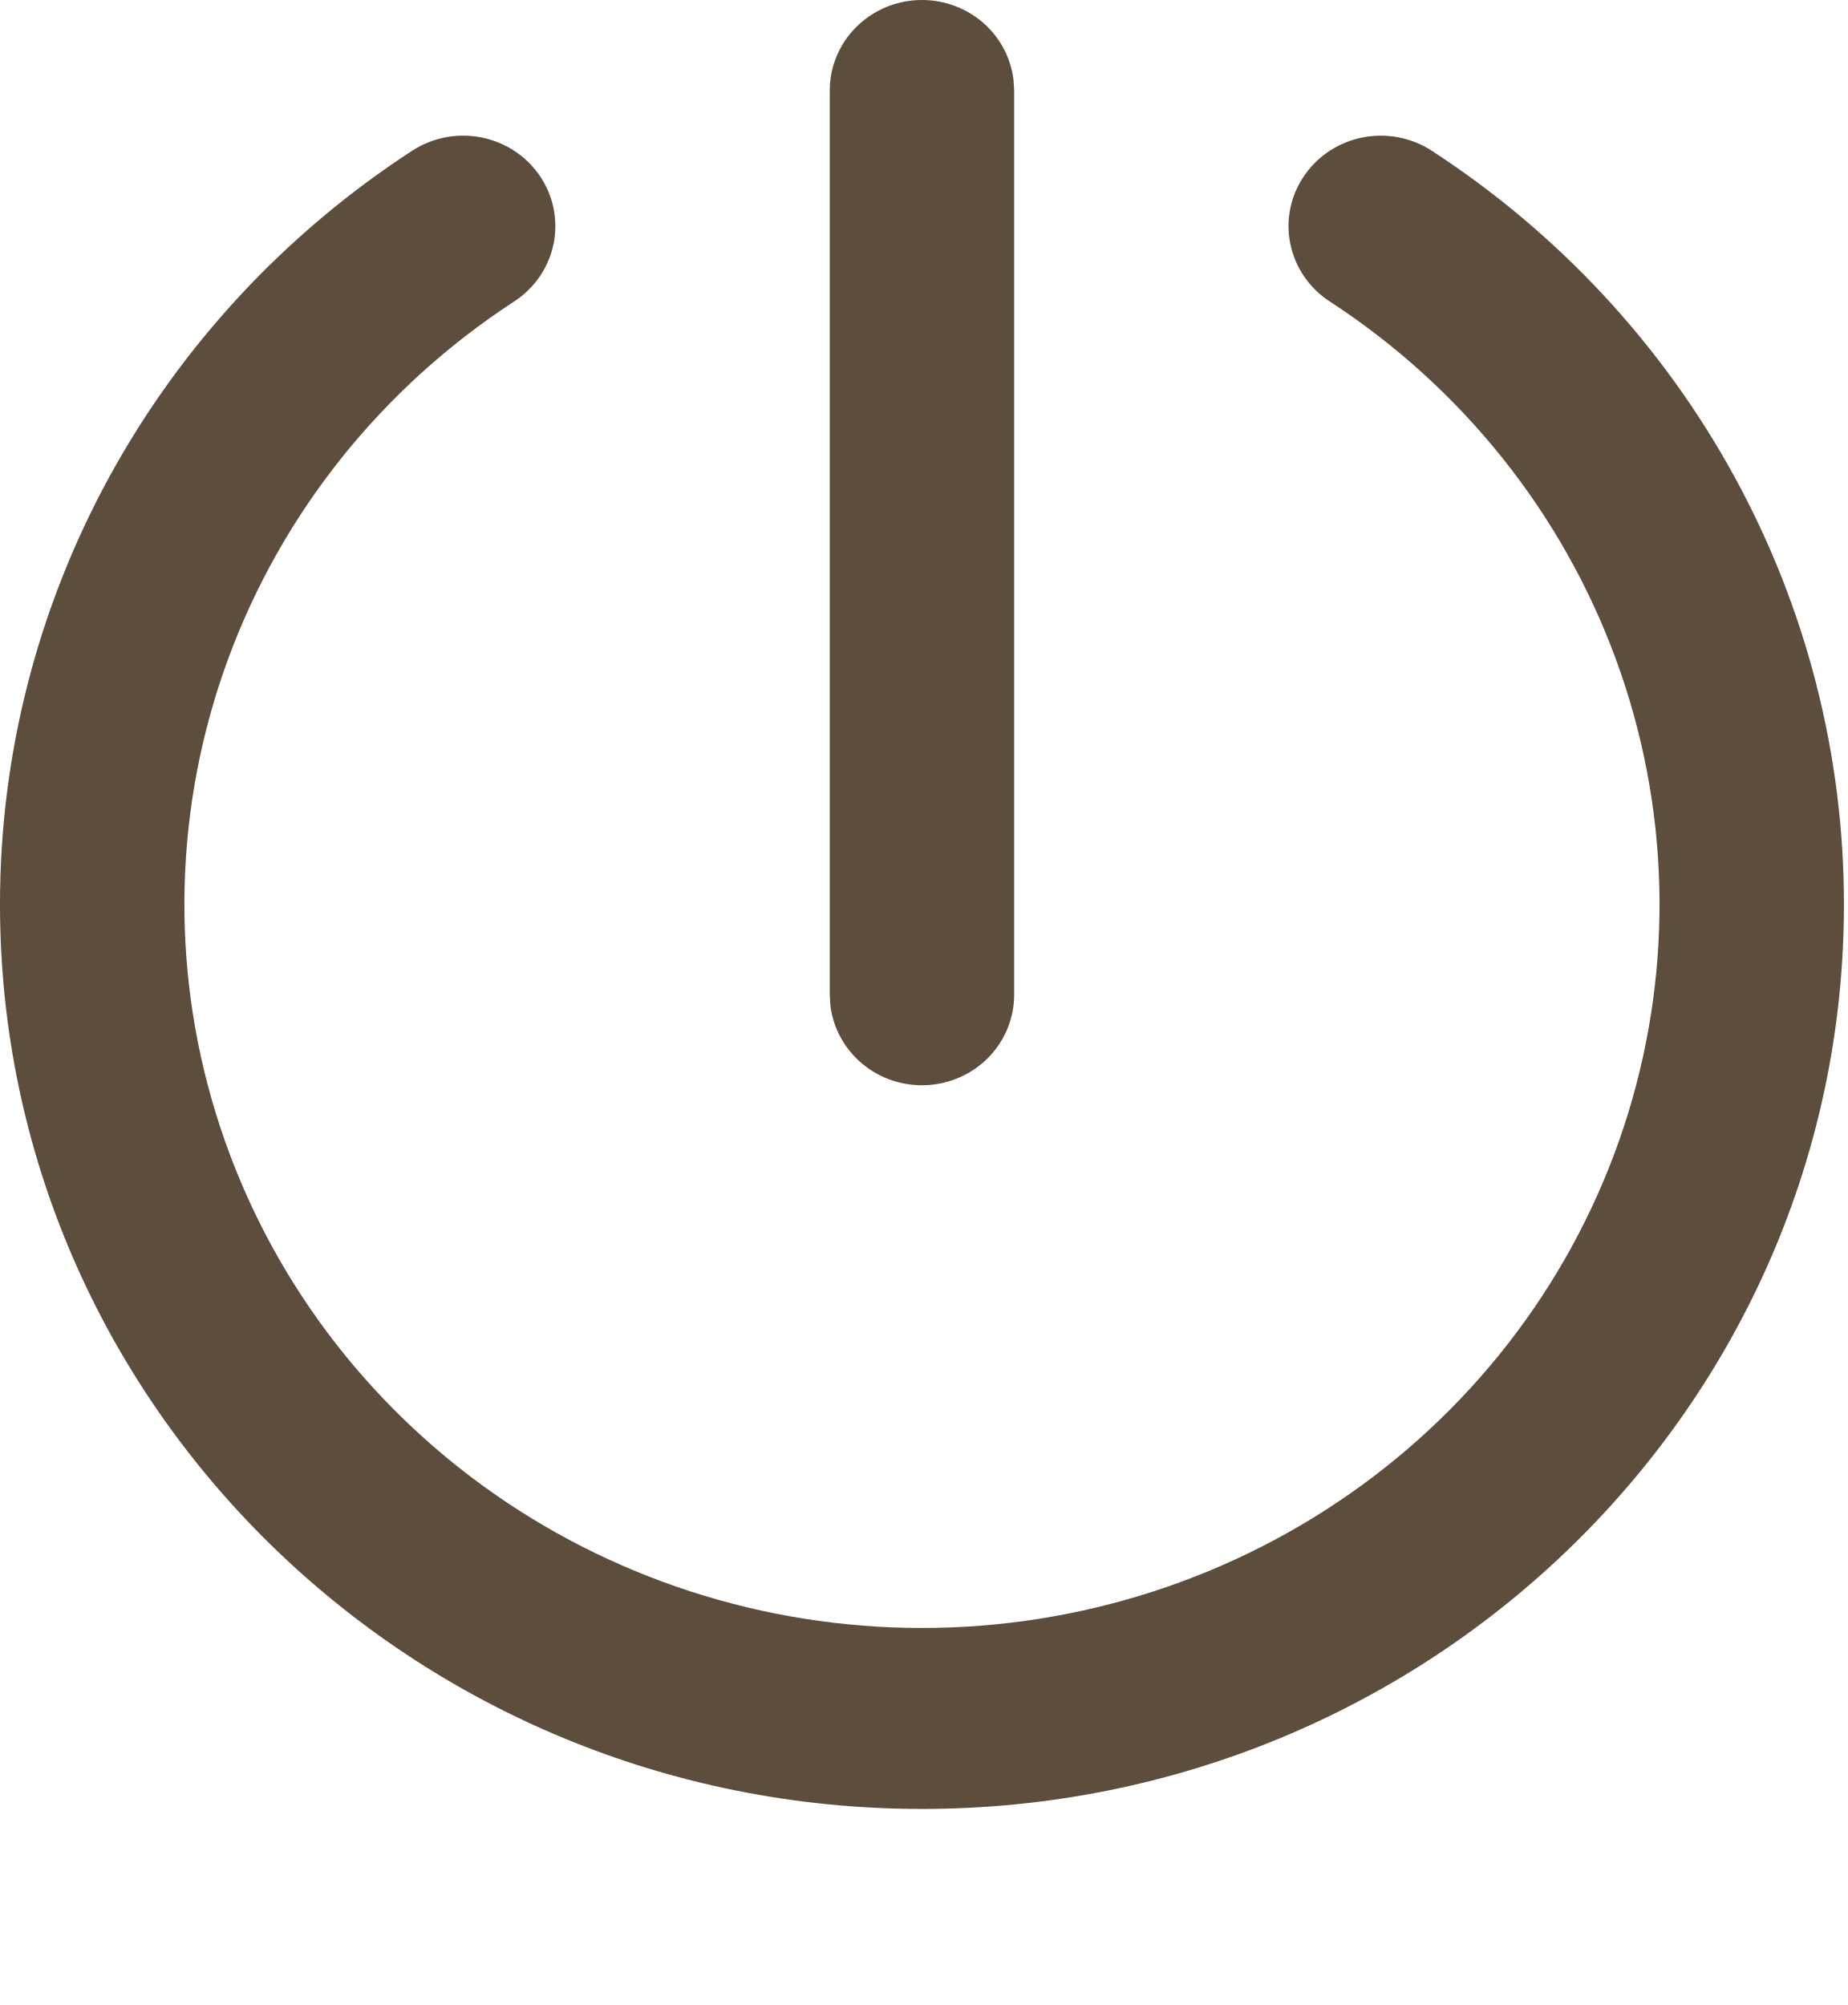
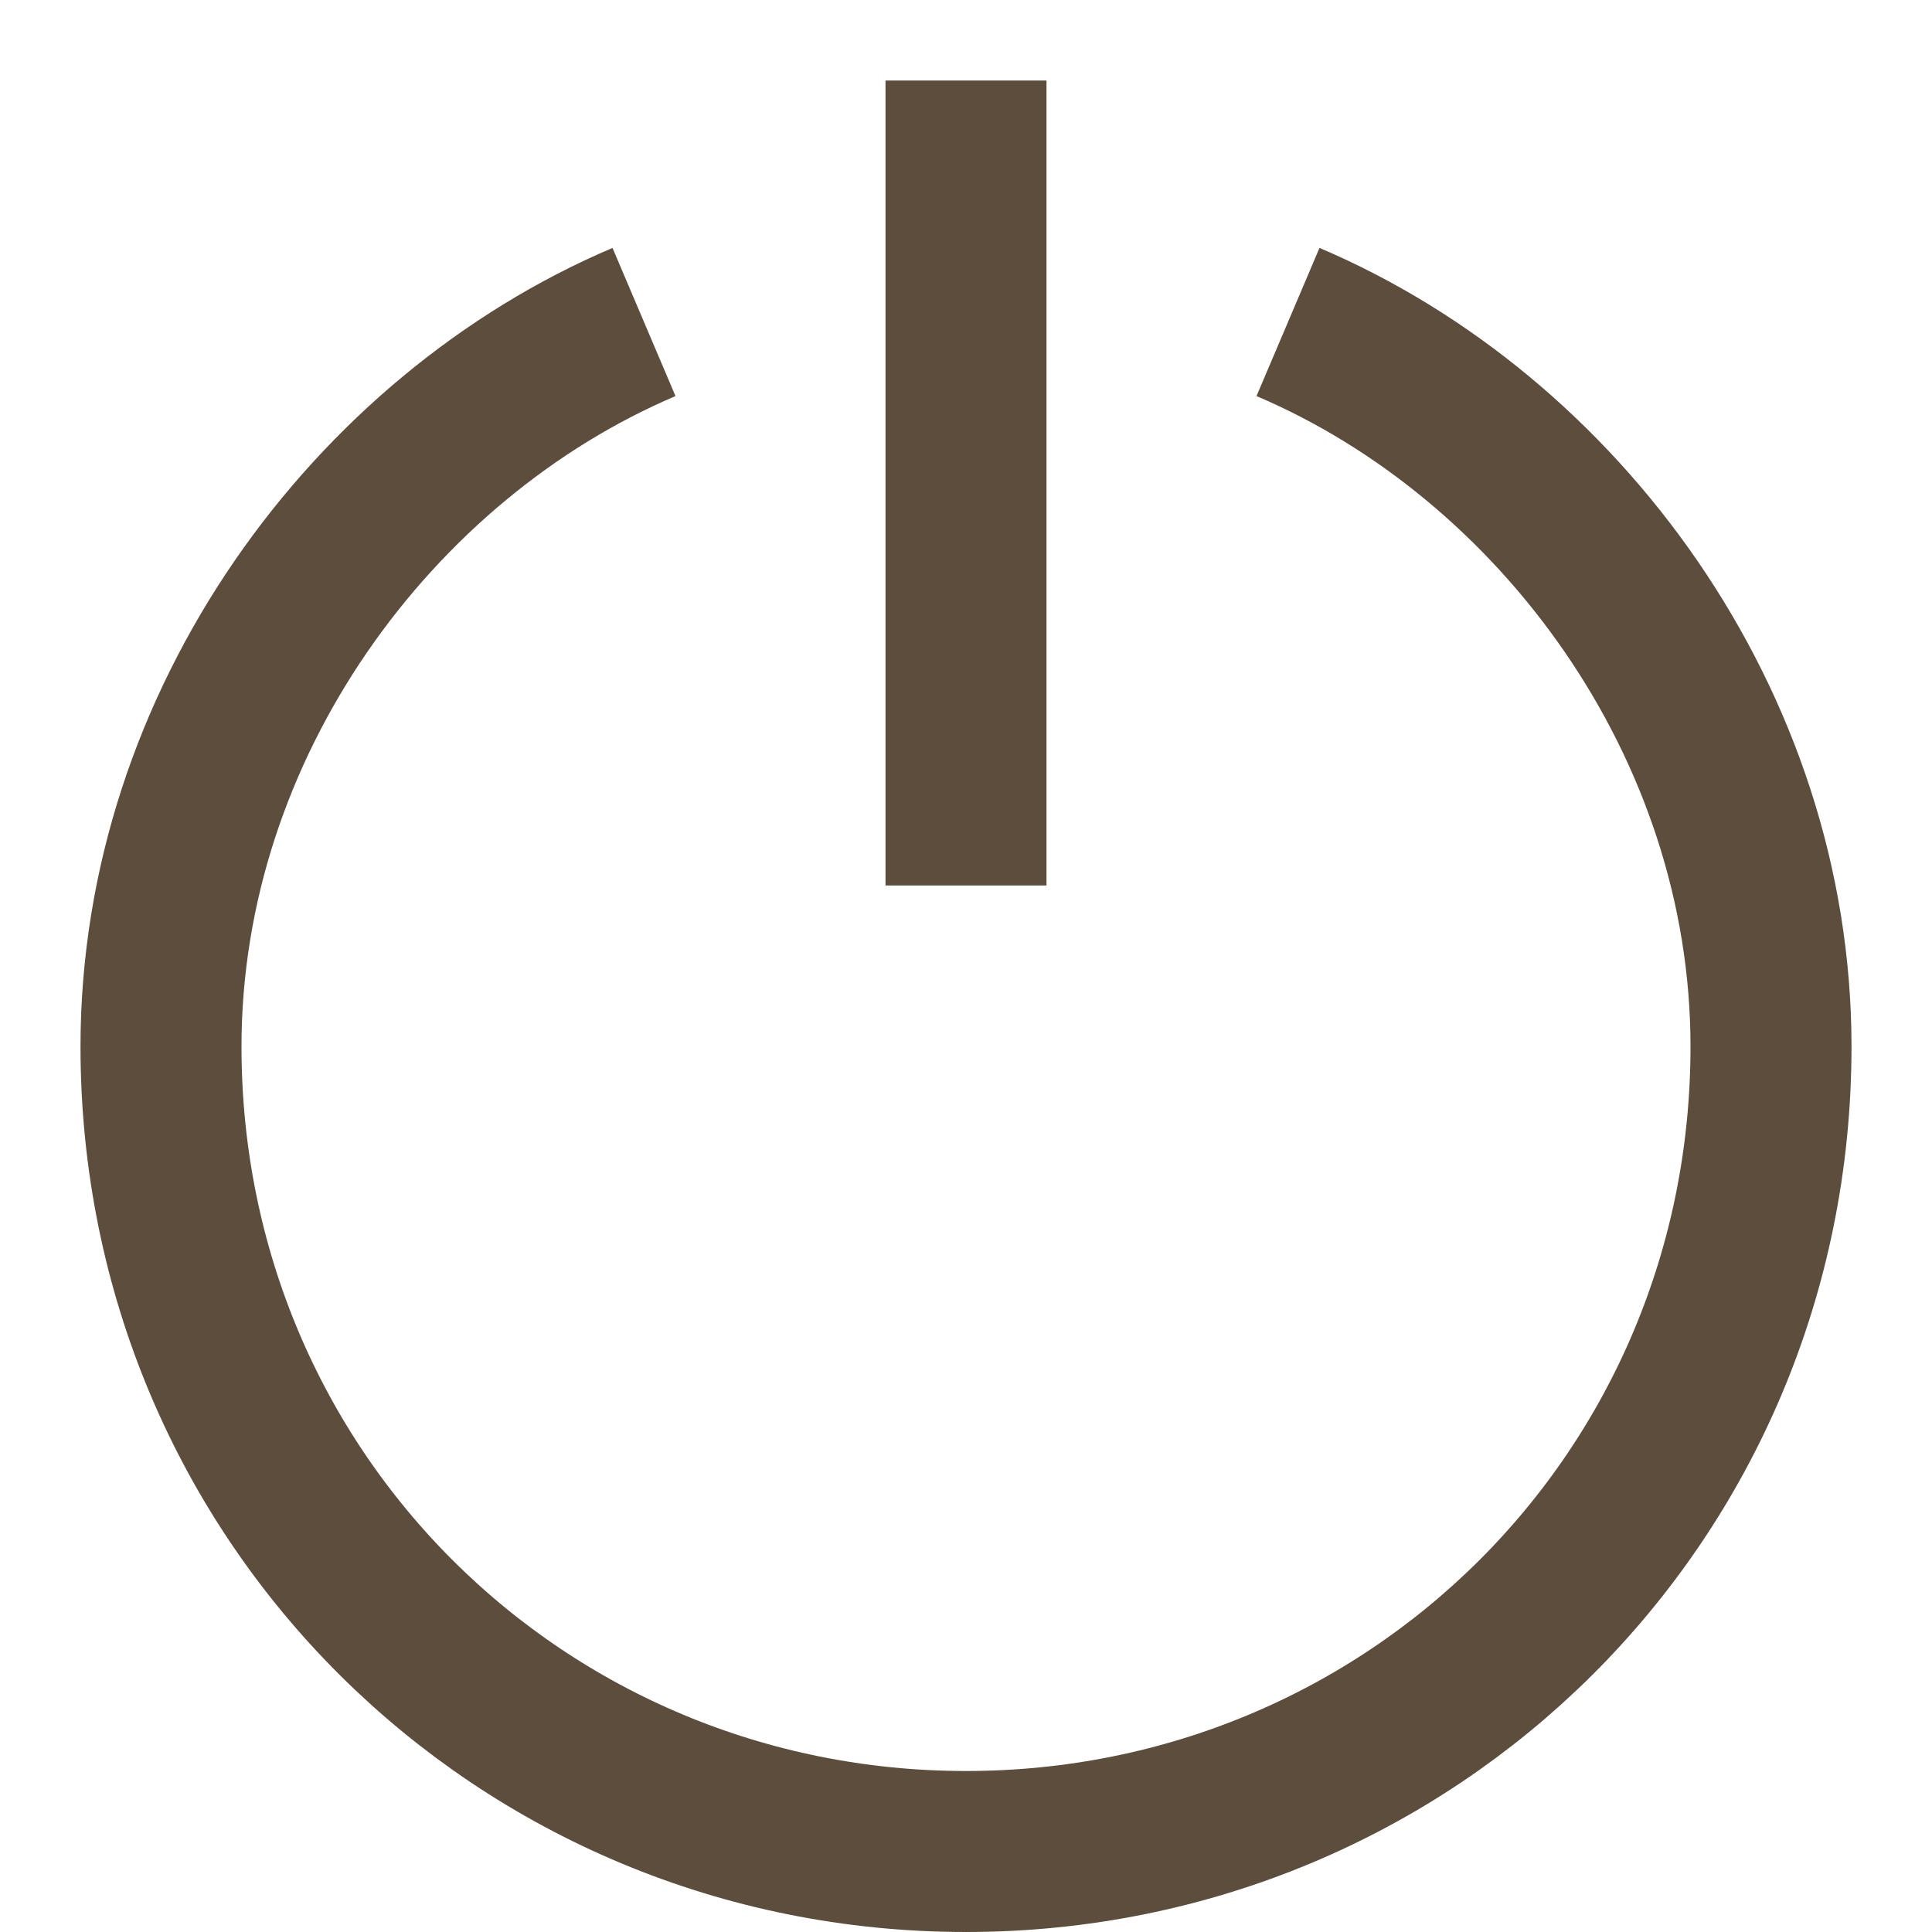
- <svg xmlns="http://www.w3.org/2000/svg" width="47" height="51" viewBox="0 0 47 51" fill="none">
-   <path d="M33.166 4.477C33.511 3.969 34.046 3.616 34.656 3.496C35.265 3.376 35.898 3.498 36.416 3.835C39.641 5.933 42.286 8.782 44.115 12.127C45.944 15.472 46.9 19.21 46.898 23.006C46.898 35.713 36.4 46.013 23.449 46.013C10.498 46.013 5.0405e-06 35.713 5.0405e-06 23.006C-0.003 19.21 0.953 15.472 2.782 12.127C4.612 8.782 7.257 5.933 10.482 3.835C11 3.497 11.633 3.375 12.243 3.496C12.853 3.617 13.389 3.97 13.733 4.478C14.077 4.986 14.201 5.608 14.079 6.206C13.956 6.805 13.595 7.33 13.078 7.668C9.72 9.854 7.169 13.043 5.802 16.762C4.435 20.481 4.325 24.533 5.489 28.319C6.652 32.104 9.027 35.421 12.262 37.779C15.497 40.136 19.419 41.41 23.449 41.41C27.479 41.41 31.401 40.136 34.636 37.779C37.871 35.421 40.245 32.104 41.409 28.319C42.573 24.533 42.463 20.481 41.096 16.762C39.729 13.043 37.178 9.854 33.82 7.668C33.563 7.501 33.343 7.286 33.171 7.035C32.999 6.784 32.879 6.502 32.818 6.206C32.757 5.91 32.756 5.604 32.816 5.308C32.875 5.011 32.995 4.729 33.166 4.477ZM23.449 0C24.023 7.43352e-05 24.578 0.207 25.007 0.581C25.436 0.956 25.71 1.472 25.777 2.031L25.794 2.301V25.307C25.793 25.893 25.564 26.457 25.154 26.884C24.744 27.31 24.183 27.567 23.586 27.601C22.99 27.636 22.402 27.445 21.944 27.069C21.486 26.692 21.191 26.159 21.12 25.576L21.104 25.307V2.301C21.104 1.69 21.351 1.105 21.791 0.674C22.231 0.242 22.827 0 23.449 0Z" fill="#5C4D3C" />
+ <svg xmlns="http://www.w3.org/2000/svg" width="24" height="24" viewBox="0 0 24 24">
+   <path fill="none" stroke="#5c4d3c" stroke-width="2" d="M16 4c3.364 1.43 6 4.99 6 9c0 5.6-4.473 10-10 10S2 18.6 2 13c0-4.01 2.636-7.57 6-9m4-3v10" />
</svg>
